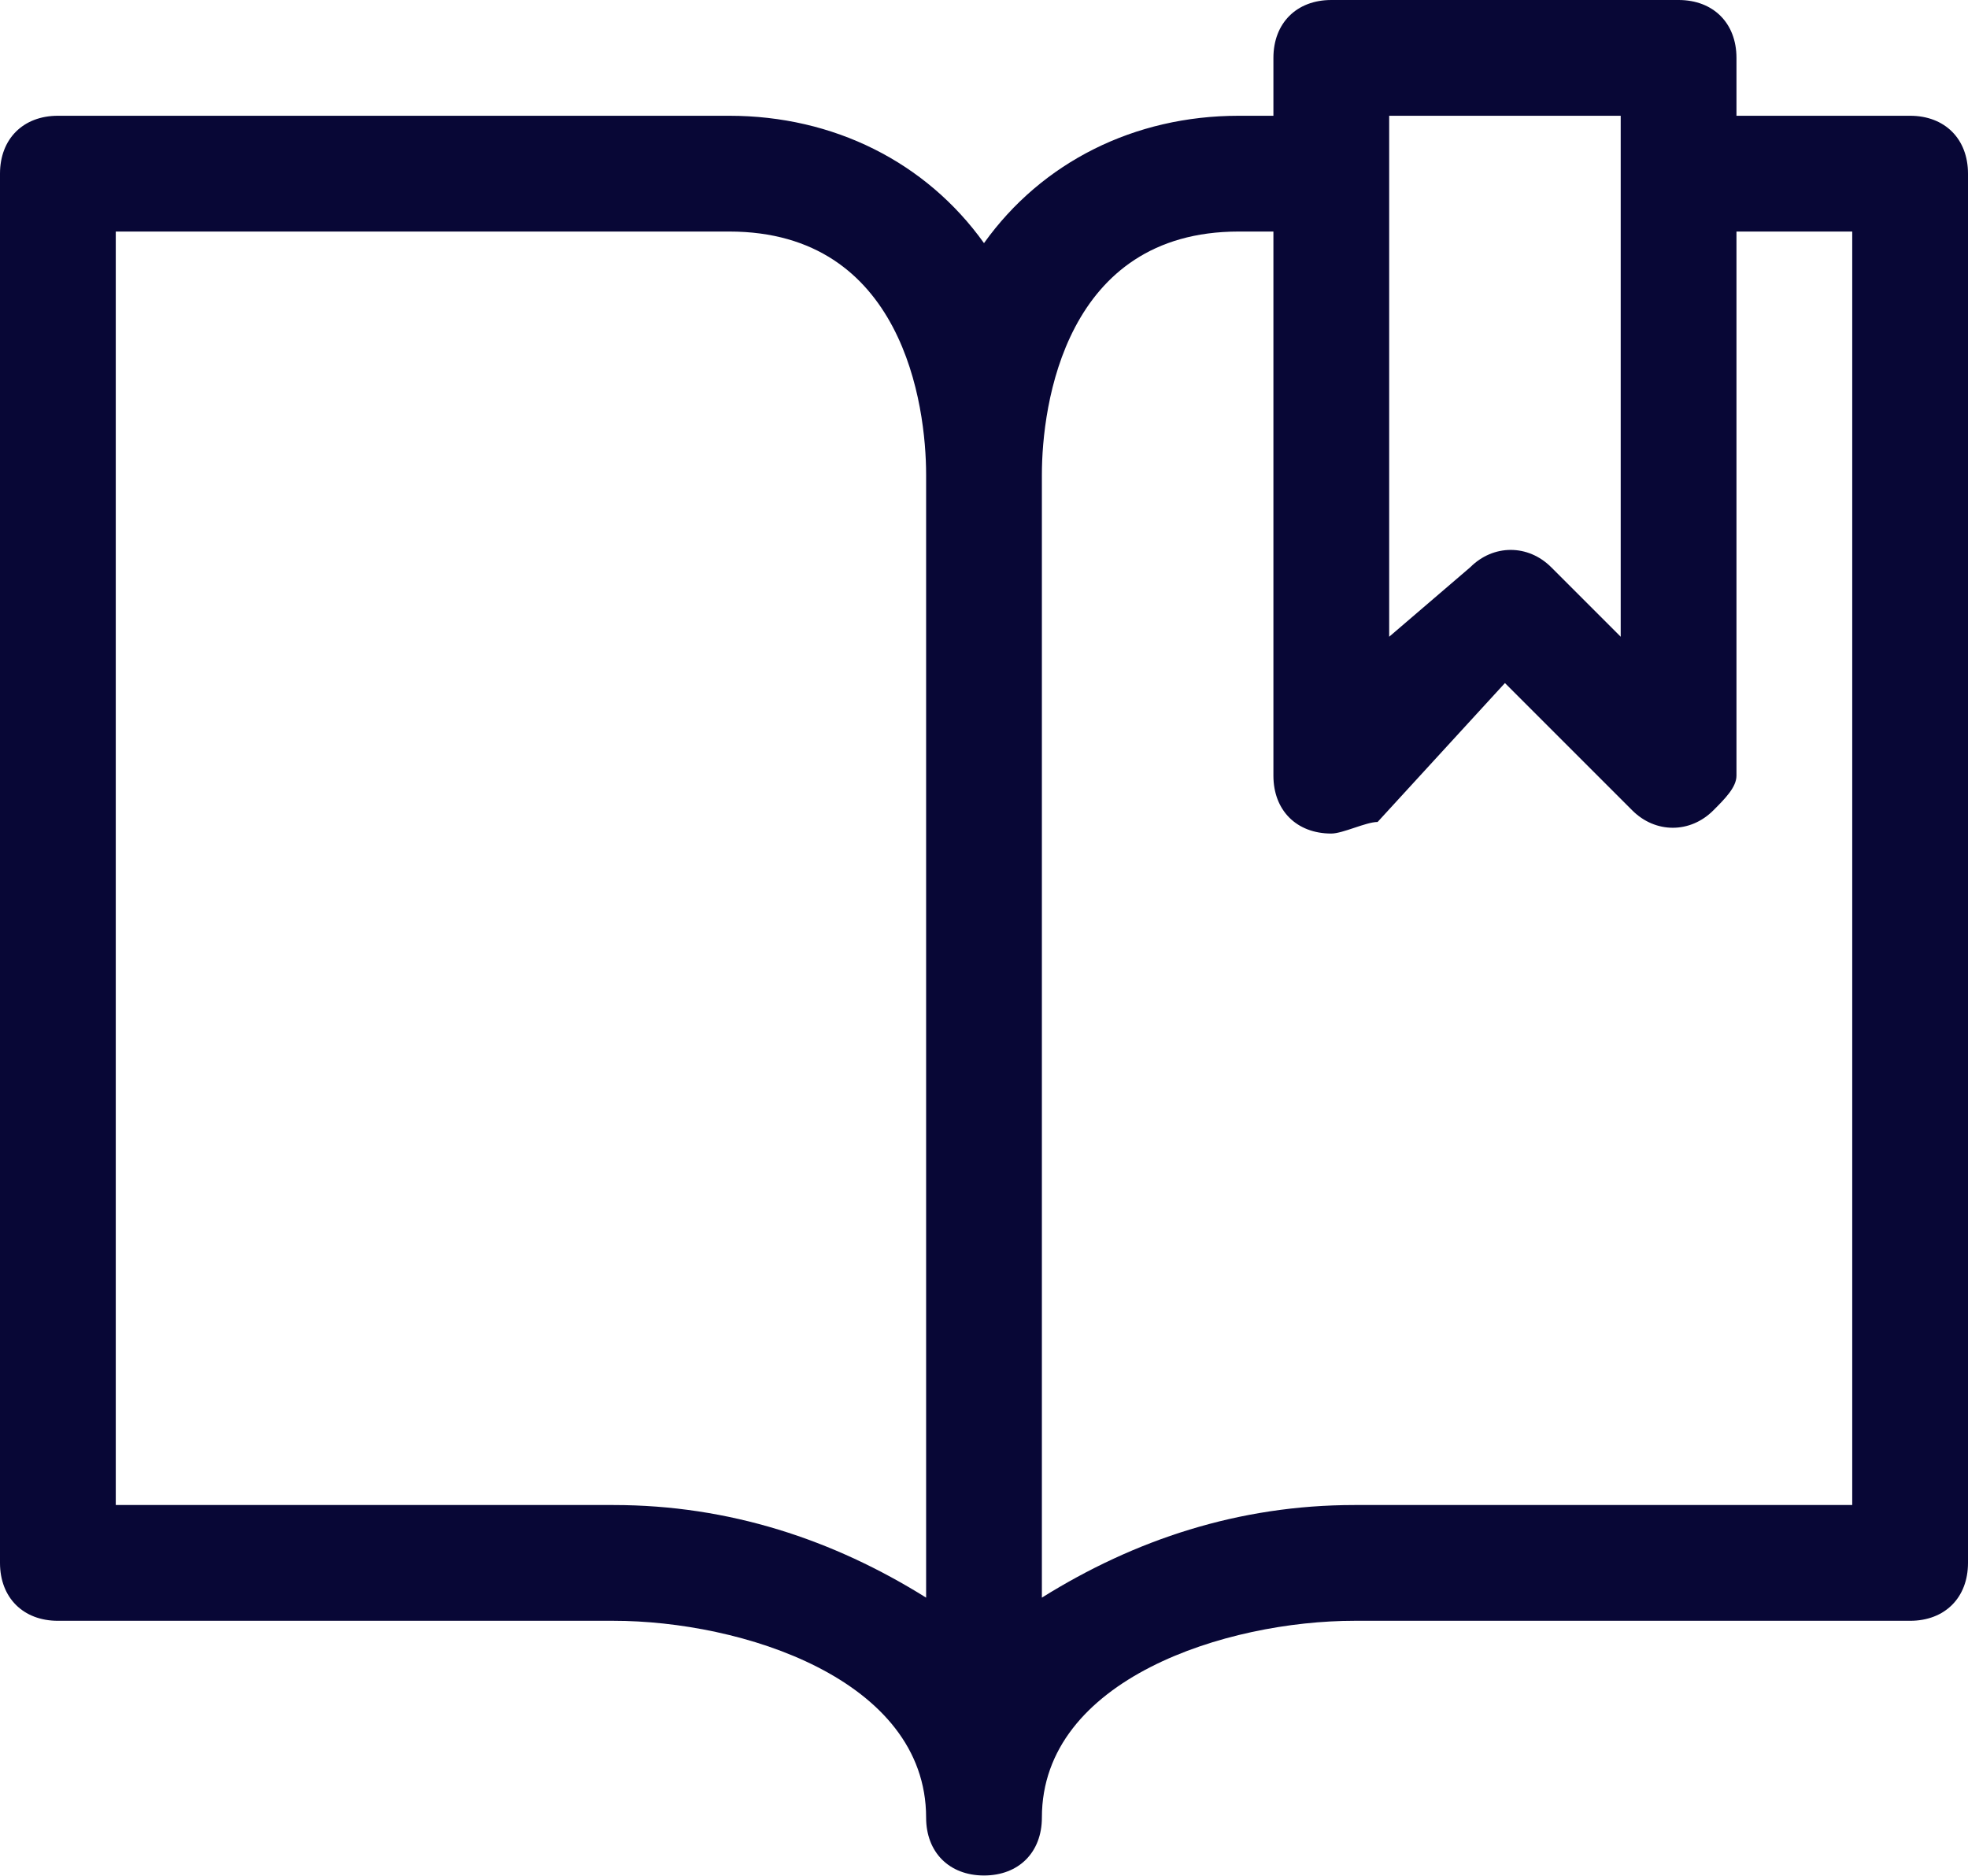
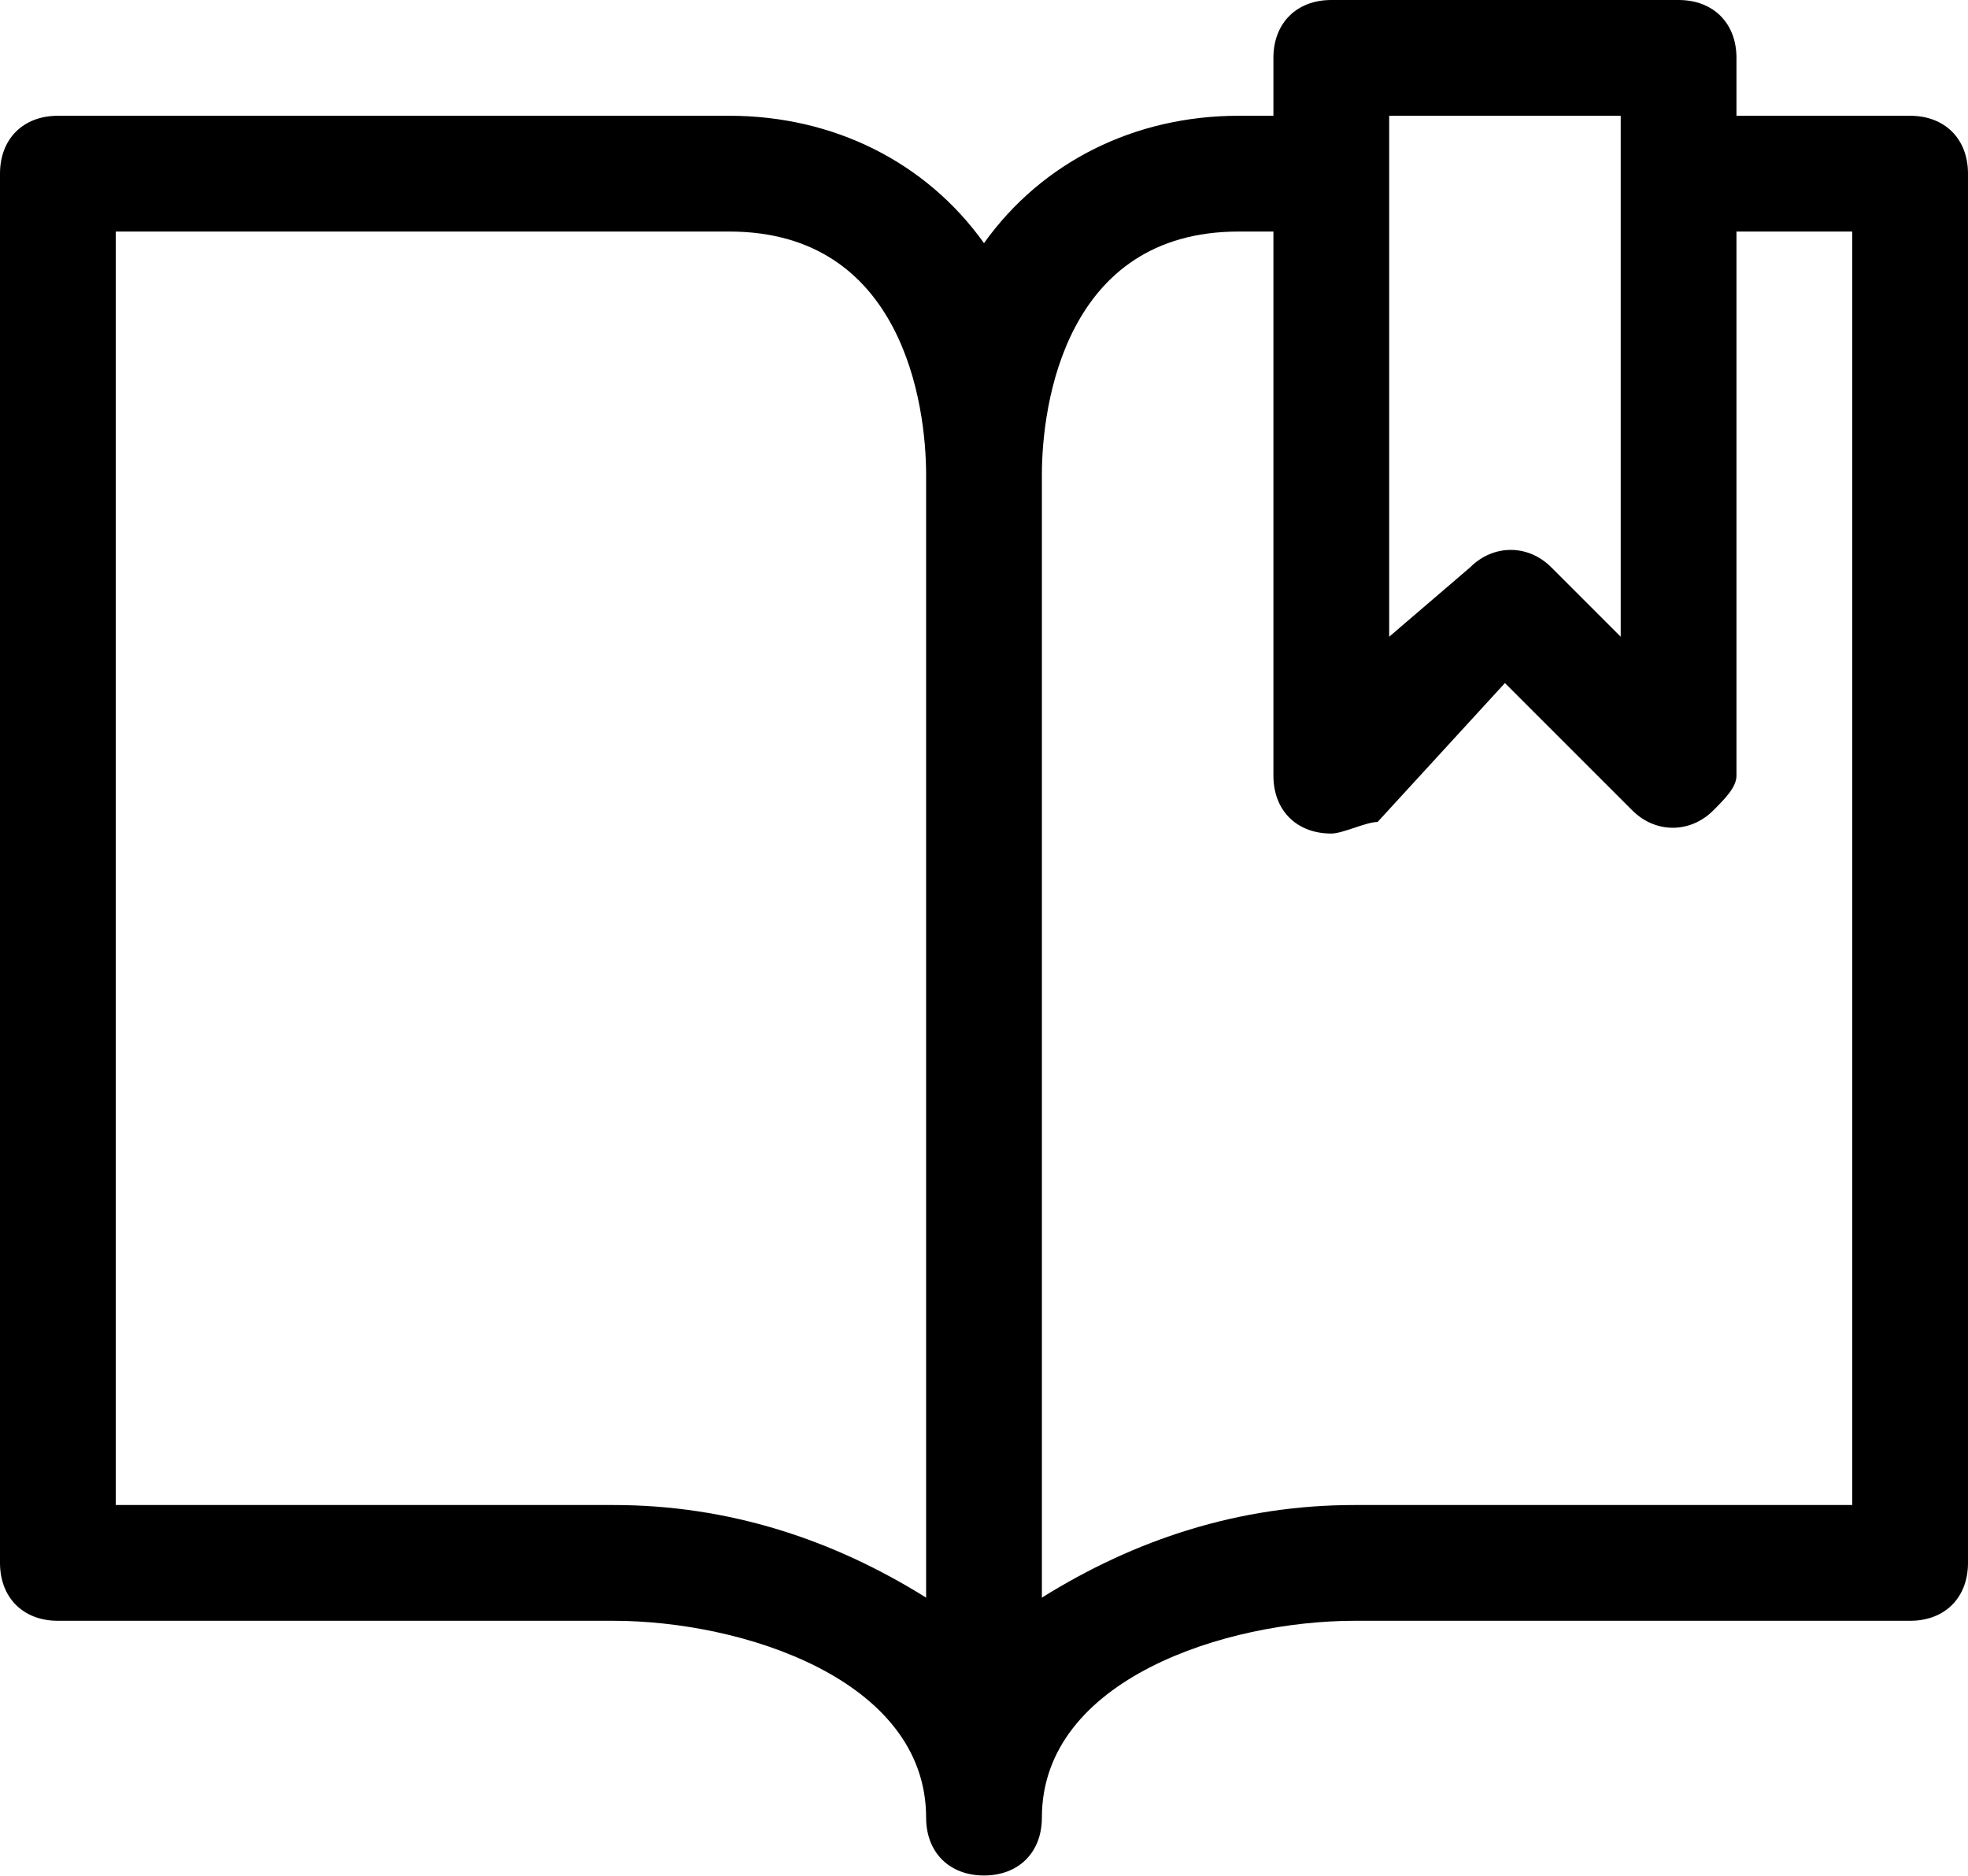
<svg xmlns="http://www.w3.org/2000/svg" version="1.1" id="Layer_1" x="0px" y="0px" viewBox="0 0 17 16.2" style="enable-background:new 0 0 17 16.2;" xml:space="preserve">
-   <style type="text/css">
- 	.st0{fill:#080736;}
- </style>
  <path class="st0" d="M16.5,1H15V0.5C15,0.2,14.8,0,14.5,0h-3C11.2,0,11,0.2,11,0.5V1h-0.3C9.8,1,9,1.4,8.5,2.1C8,1.4,7.2,1,6.3,1  H0.5C0.2,1,0,1.2,0,1.5v12C0,13.8,0.2,14,0.5,14h4.8C6.4,14,8,14.5,8,15.7c0,0.3,0.2,0.5,0.5,0.5S9,16,9,15.7c0-1.2,1.6-1.7,2.7-1.7  h4.8c0.3,0,0.5-0.2,0.5-0.5v-12C17,1.2,16.8,1,16.5,1z M12,1h2v4.5l-0.6-0.6c-0.2-0.2-0.5-0.2-0.7,0L12,5.5V1z M5.3,13H1V2h5.3  C7.8,2,8,3.5,8,4.1v9.7C7.2,13.3,6.3,13,5.3,13z M16,13h-4.3c-1,0-1.9,0.3-2.7,0.8V4.1C9,3.5,9.2,2,10.7,2H11v4.7  c0,0.3,0.2,0.5,0.5,0.5c0.1,0,0.3-0.1,0.4-0.1L13,5.9L14.1,7c0.2,0.2,0.5,0.2,0.7,0C14.9,6.9,15,6.8,15,6.7V2h1V13z" />
</svg>
